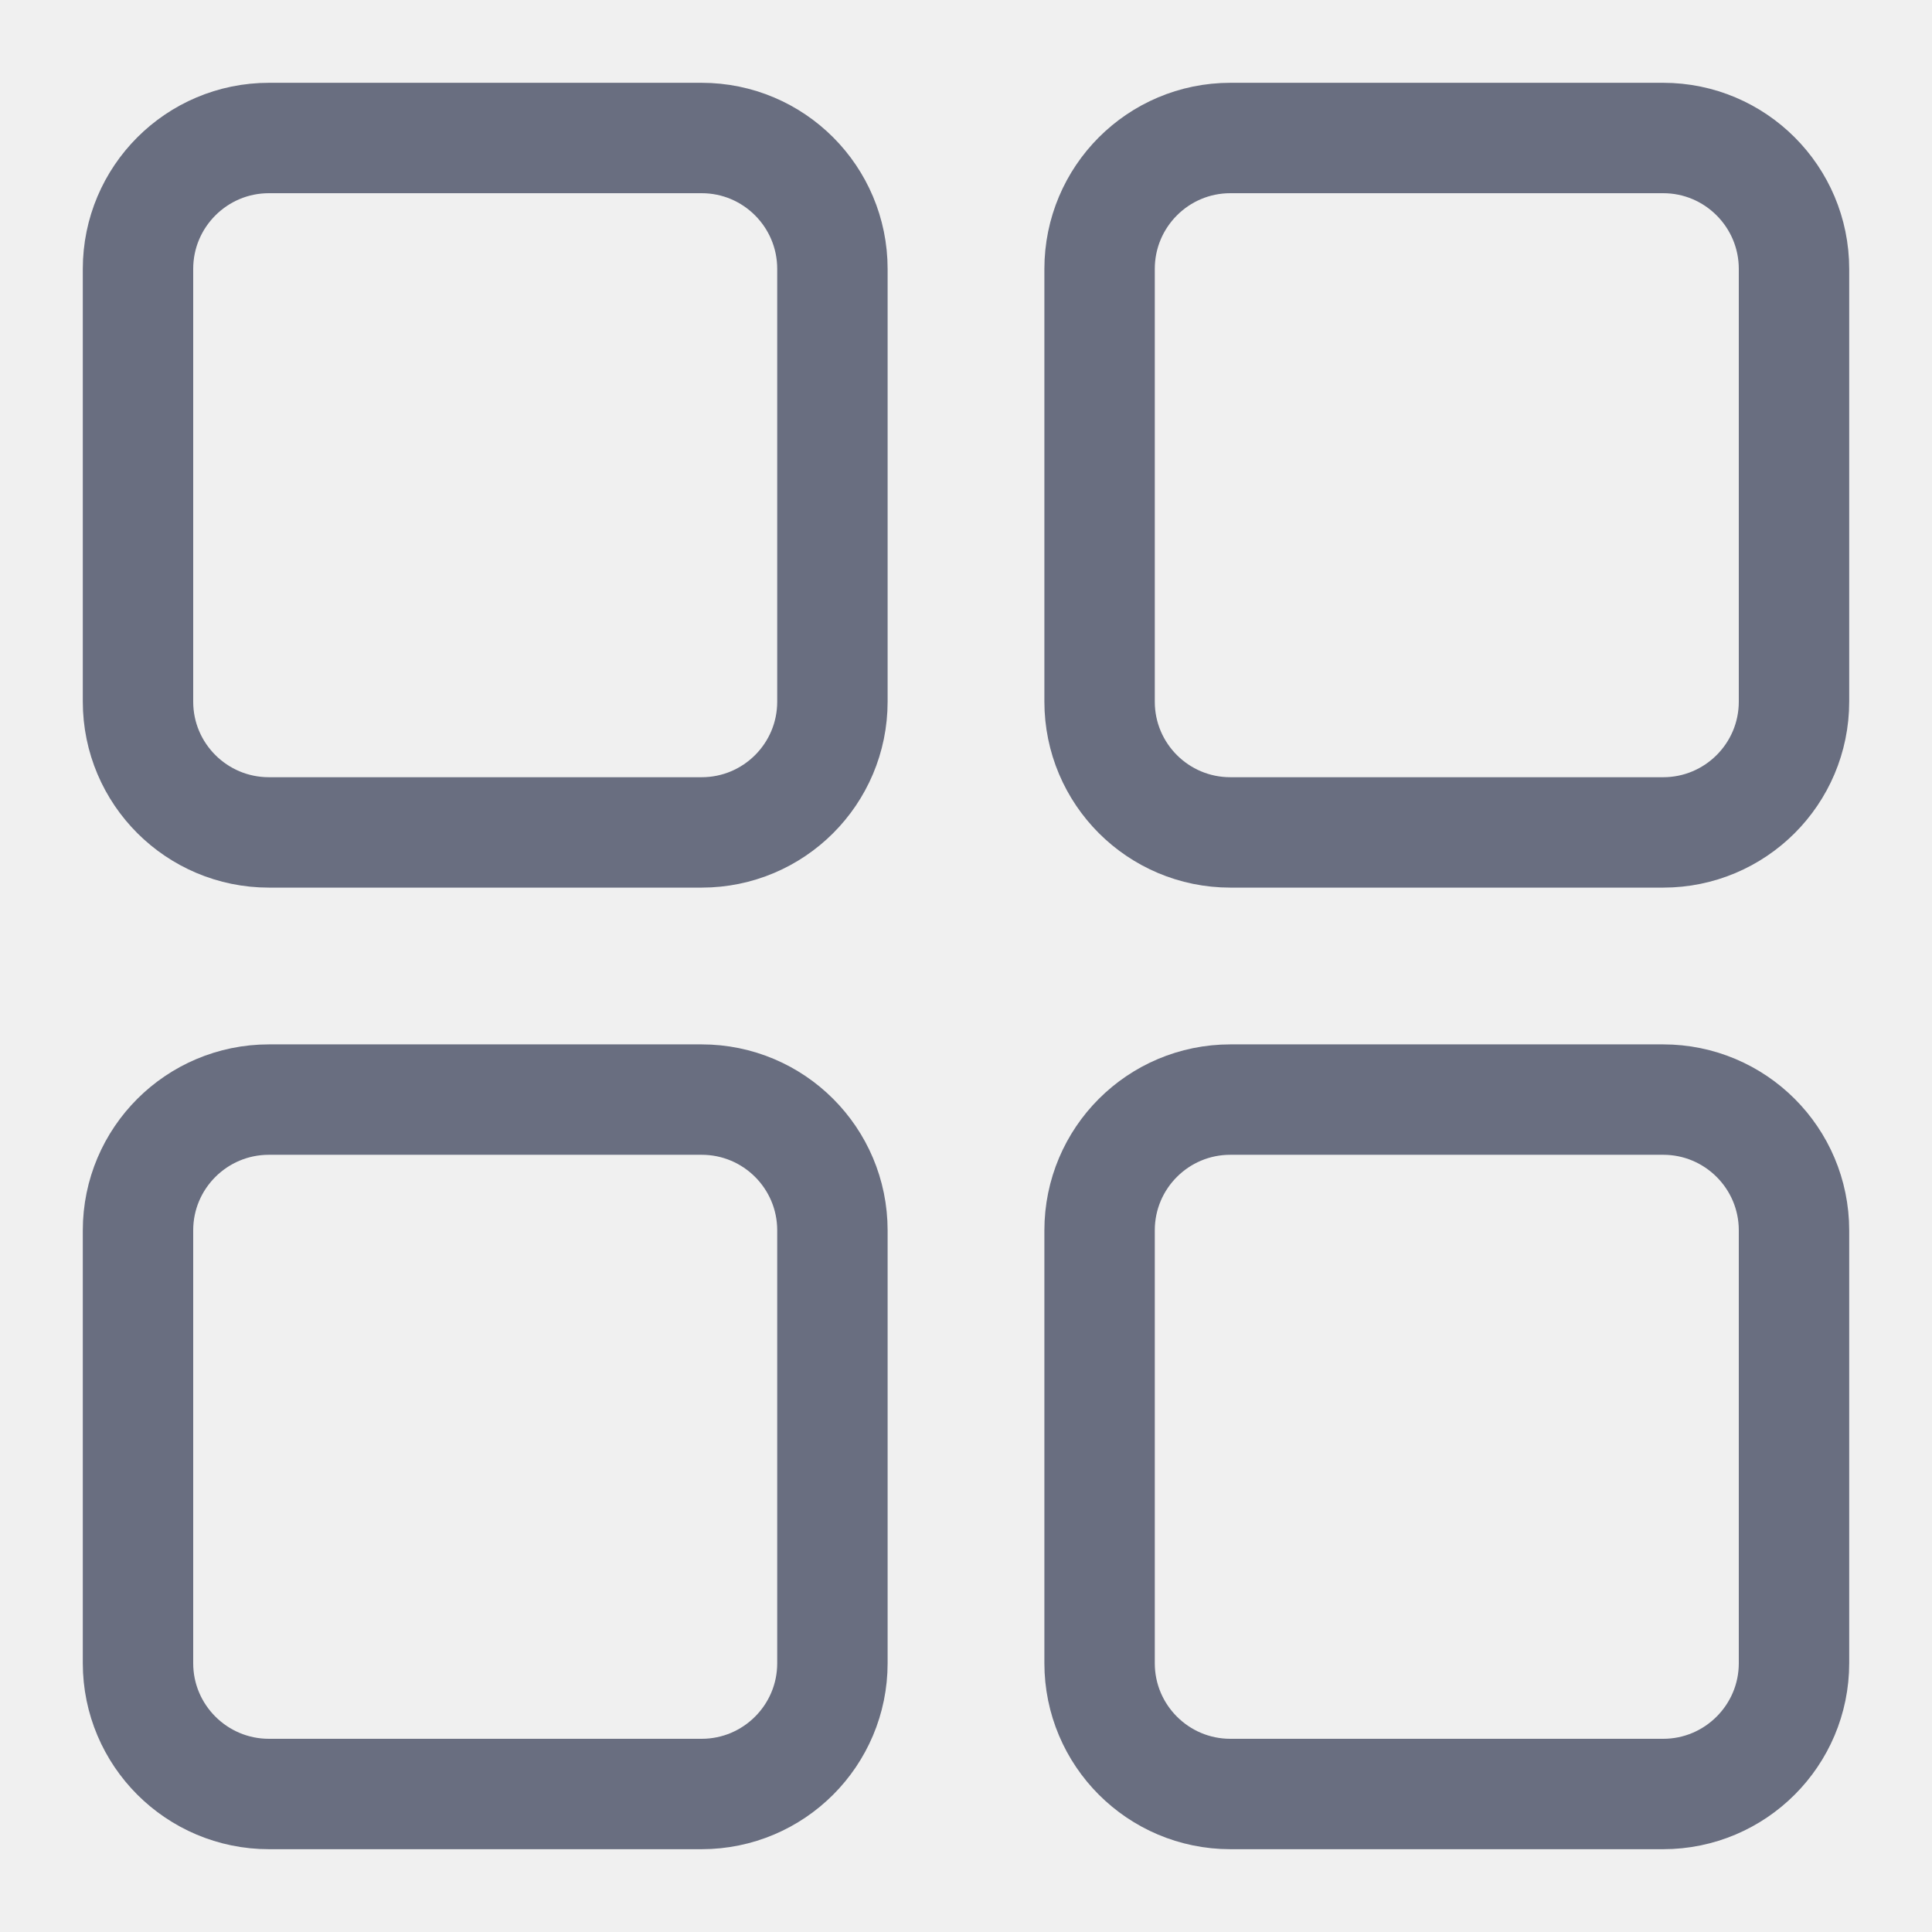
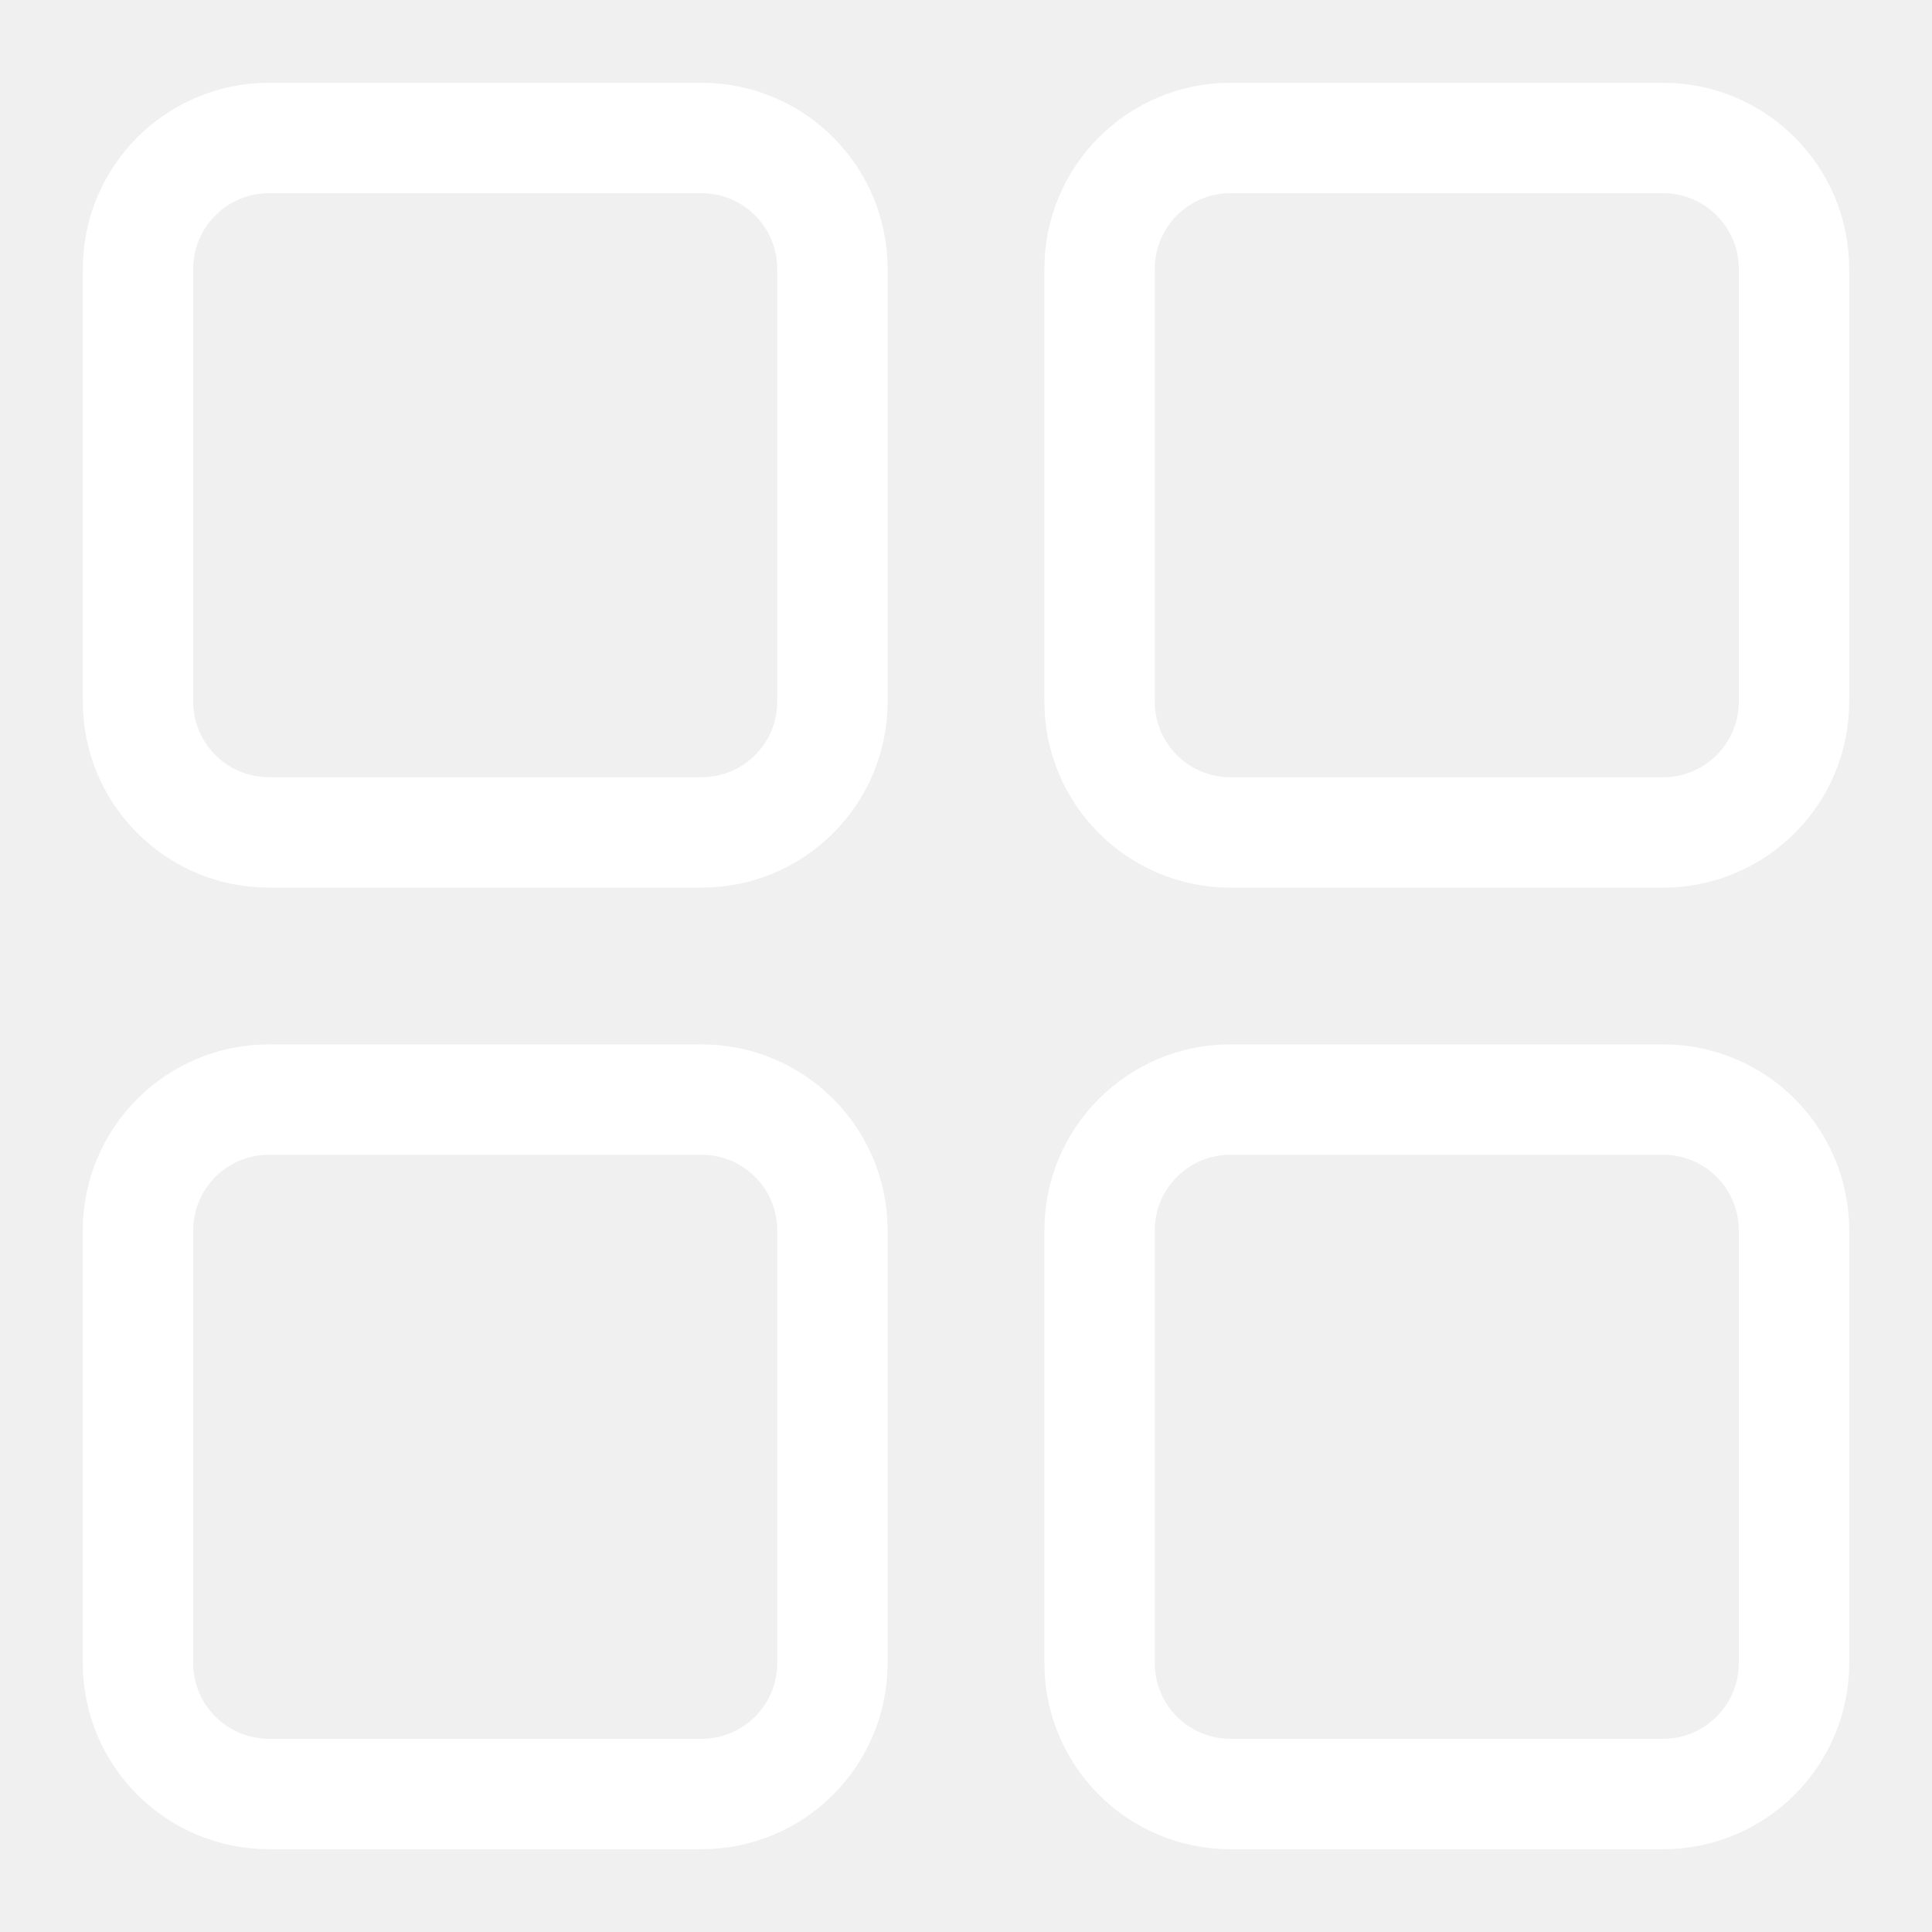
<svg xmlns="http://www.w3.org/2000/svg" width="14" height="14" viewBox="0 0 14 14" fill="none">
-   <path d="M1 5.084V1.949C1 1.425 1.425 1 1.949 1H5.084C5.608 1 6.032 1.425 6.032 1.949V5.084C6.032 5.608 5.608 6.032 5.084 6.032H1.949C1.425 6.032 1 5.608 1 5.084Z" stroke="#696E80" stroke-width="0.8" stroke-miterlimit="10" stroke-linecap="round" stroke-linejoin="round" />
-   <path d="M1 12.052V8.916C1 8.392 1.425 7.968 1.949 7.968H5.084C5.608 7.968 6.032 8.392 6.032 8.916V12.052C6.032 12.575 5.608 13 5.084 13H1.949C1.425 13 1 12.575 1 12.052Z" stroke="#696E80" stroke-width="0.8" stroke-miterlimit="10" stroke-linecap="round" stroke-linejoin="round" />
-   <path d="M7.968 5.084V1.949C7.968 1.425 8.392 1 8.916 1H12.052C12.575 1 13 1.425 13 1.949V5.084C13 5.608 12.575 6.032 12.052 6.032H8.916C8.392 6.032 7.968 5.608 7.968 5.084Z" stroke="#696E80" stroke-width="0.8" stroke-miterlimit="10" stroke-linecap="round" stroke-linejoin="round" />
-   <path d="M7.968 12.052V8.916C7.968 8.392 8.392 7.968 8.916 7.968H12.052C12.575 7.968 13 8.392 13 8.916V12.052C13 12.575 12.575 13 12.052 13H8.916C8.392 13 7.968 12.575 7.968 12.052Z" stroke="#696E80" stroke-width="0.8" stroke-miterlimit="10" stroke-linecap="round" stroke-linejoin="round" />
+   <path d="M1 5.084V1.949C1 1.425 1.425 1 1.949 1H5.084C5.608 1 6.032 1.425 6.032 1.949V5.084C6.032 5.608 5.608 6.032 5.084 6.032H1.949C1.425 6.032 1 5.608 1 5.084Z" stroke="white" stroke-width="0.8" stroke-miterlimit="10" stroke-linecap="round" stroke-linejoin="round" />
+   <path d="M1 12.052V8.916C1 8.392 1.425 7.968 1.949 7.968H5.084C5.608 7.968 6.032 8.392 6.032 8.916V12.052C6.032 12.575 5.608 13 5.084 13H1.949C1.425 13 1 12.575 1 12.052Z" stroke="white" stroke-width="0.8" stroke-miterlimit="10" stroke-linecap="round" stroke-linejoin="round" />
+   <path d="M7.968 5.084V1.949C7.968 1.425 8.392 1 8.916 1H12.052C12.575 1 13 1.425 13 1.949V5.084C13 5.608 12.575 6.032 12.052 6.032H8.916C8.392 6.032 7.968 5.608 7.968 5.084Z" stroke="white" stroke-width="0.8" stroke-miterlimit="10" stroke-linecap="round" stroke-linejoin="round" />
+   <path d="M7.968 12.052V8.916C7.968 8.392 8.392 7.968 8.916 7.968H12.052C12.575 7.968 13 8.392 13 8.916V12.052C13 12.575 12.575 13 12.052 13H8.916C8.392 13 7.968 12.575 7.968 12.052Z" stroke="white" stroke-width="0.8" stroke-miterlimit="10" stroke-linecap="round" stroke-linejoin="round" />
</svg>
